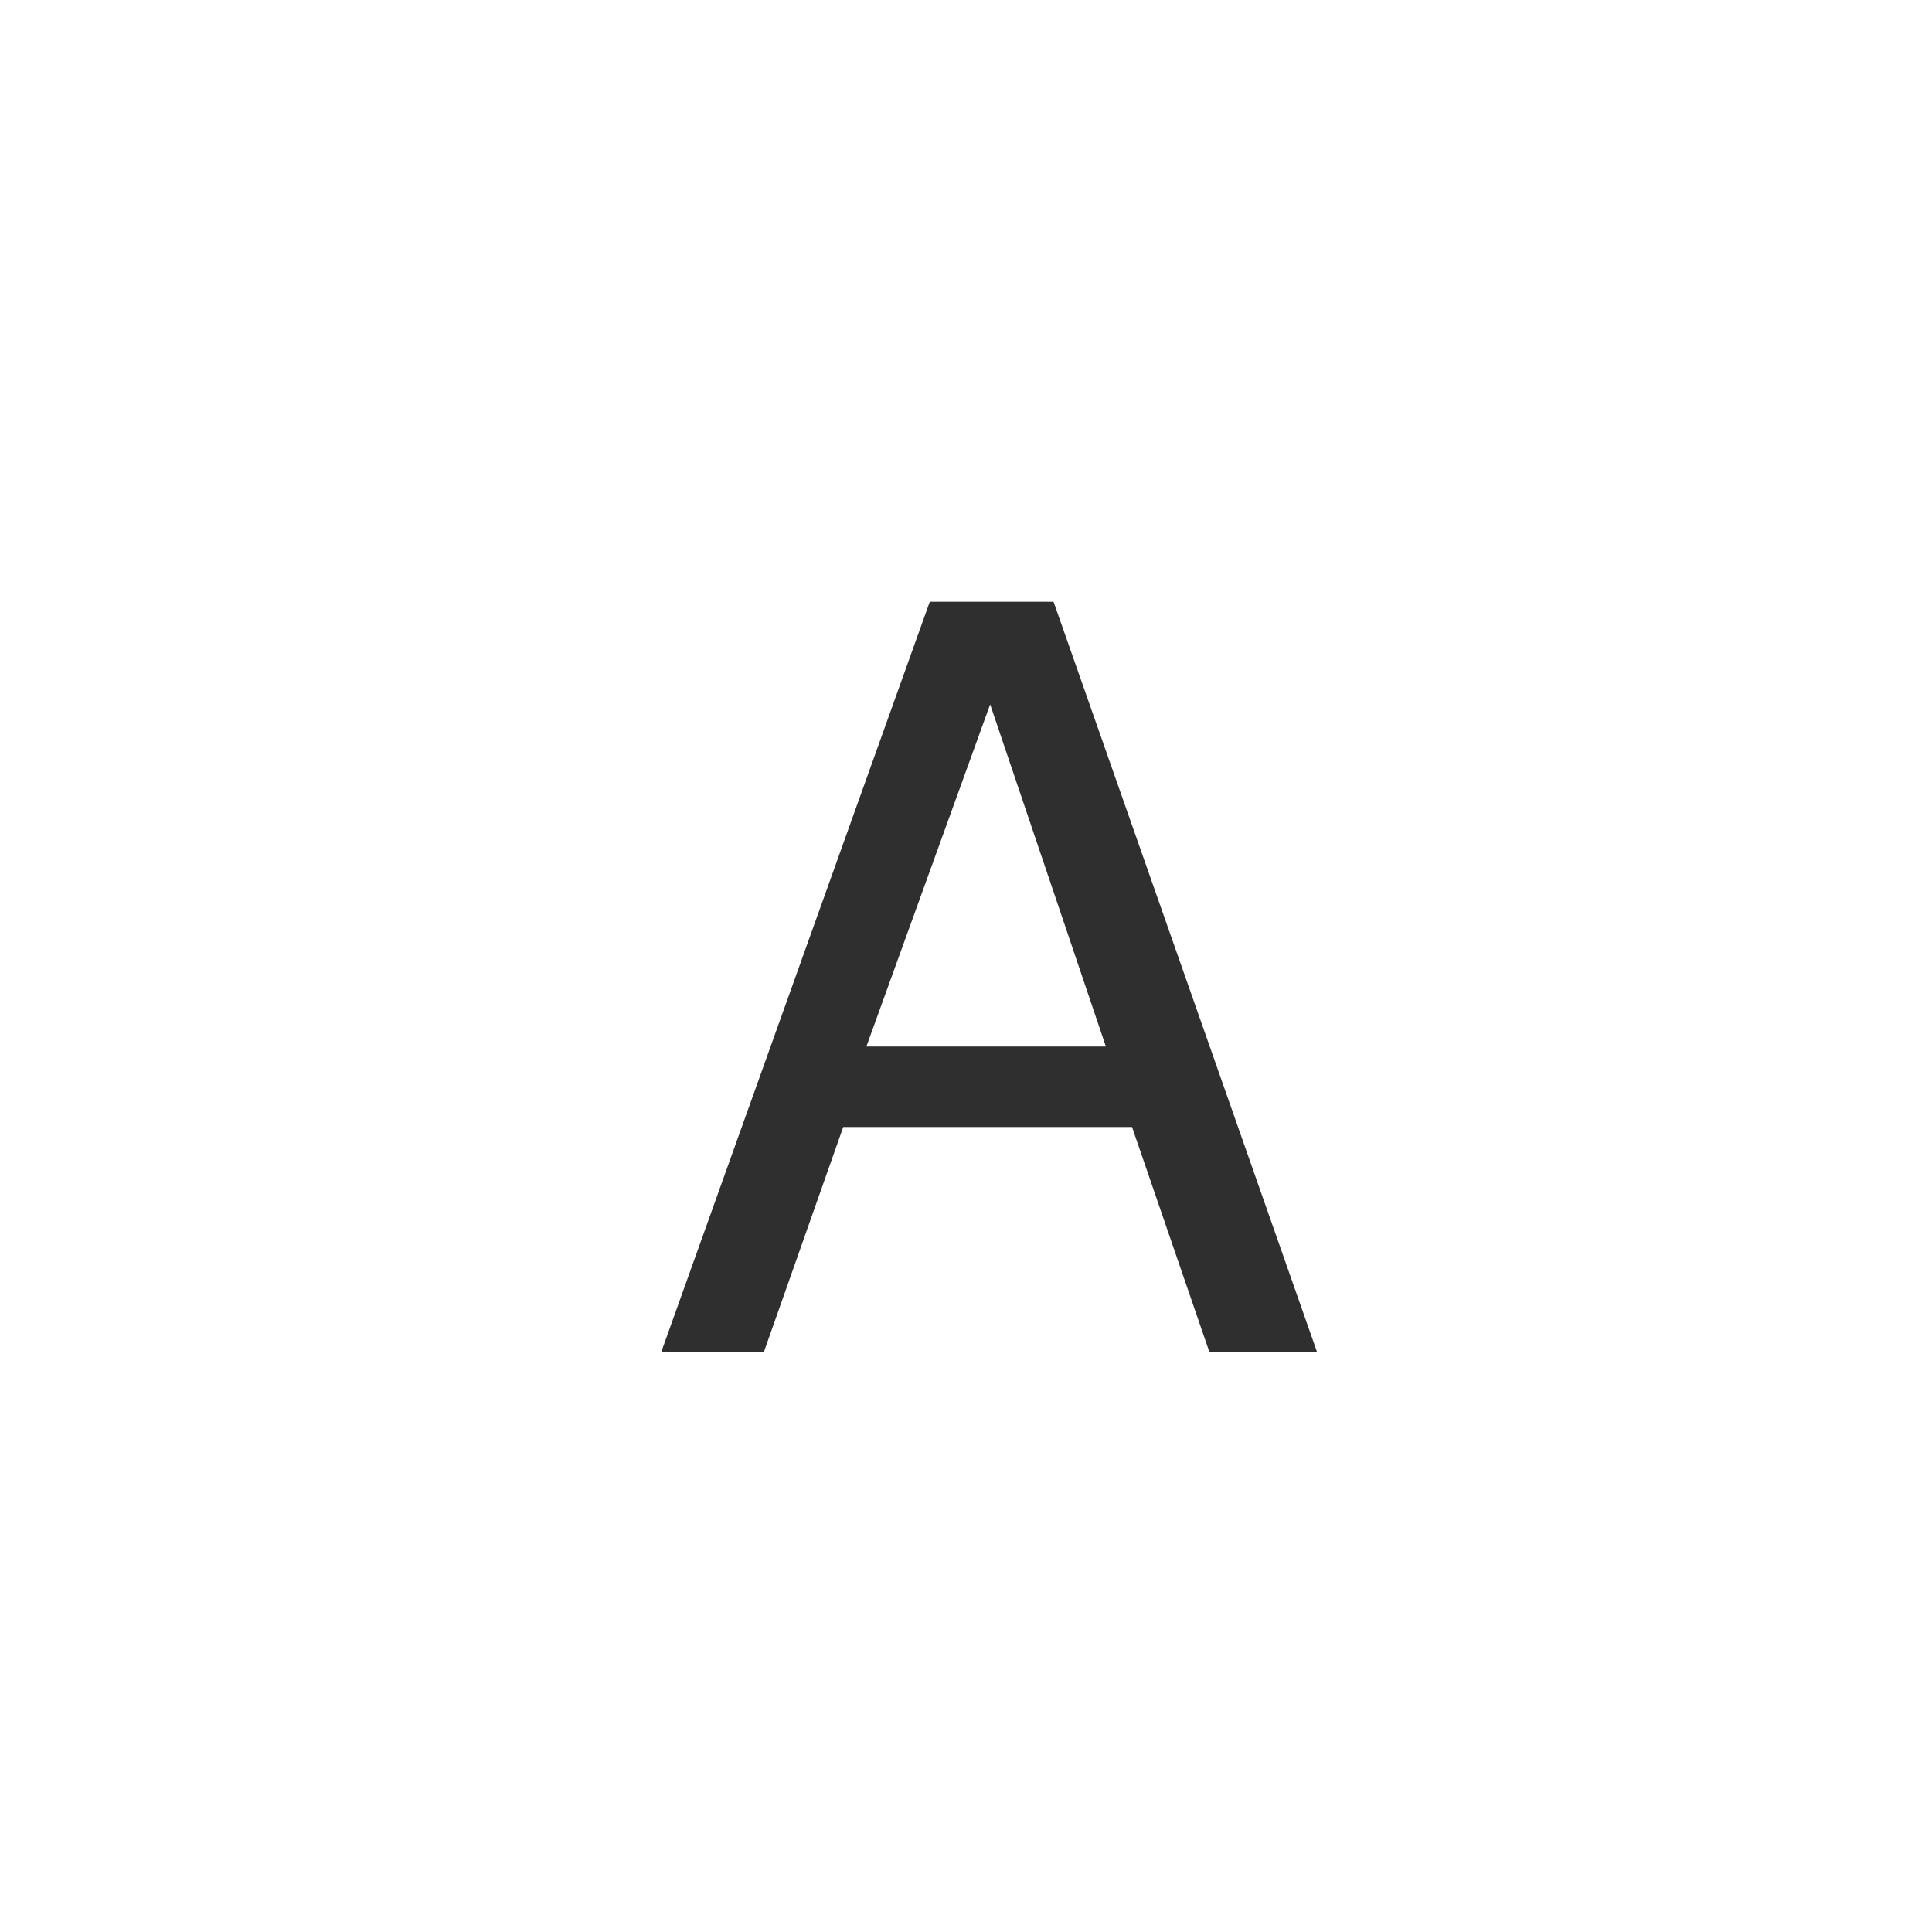
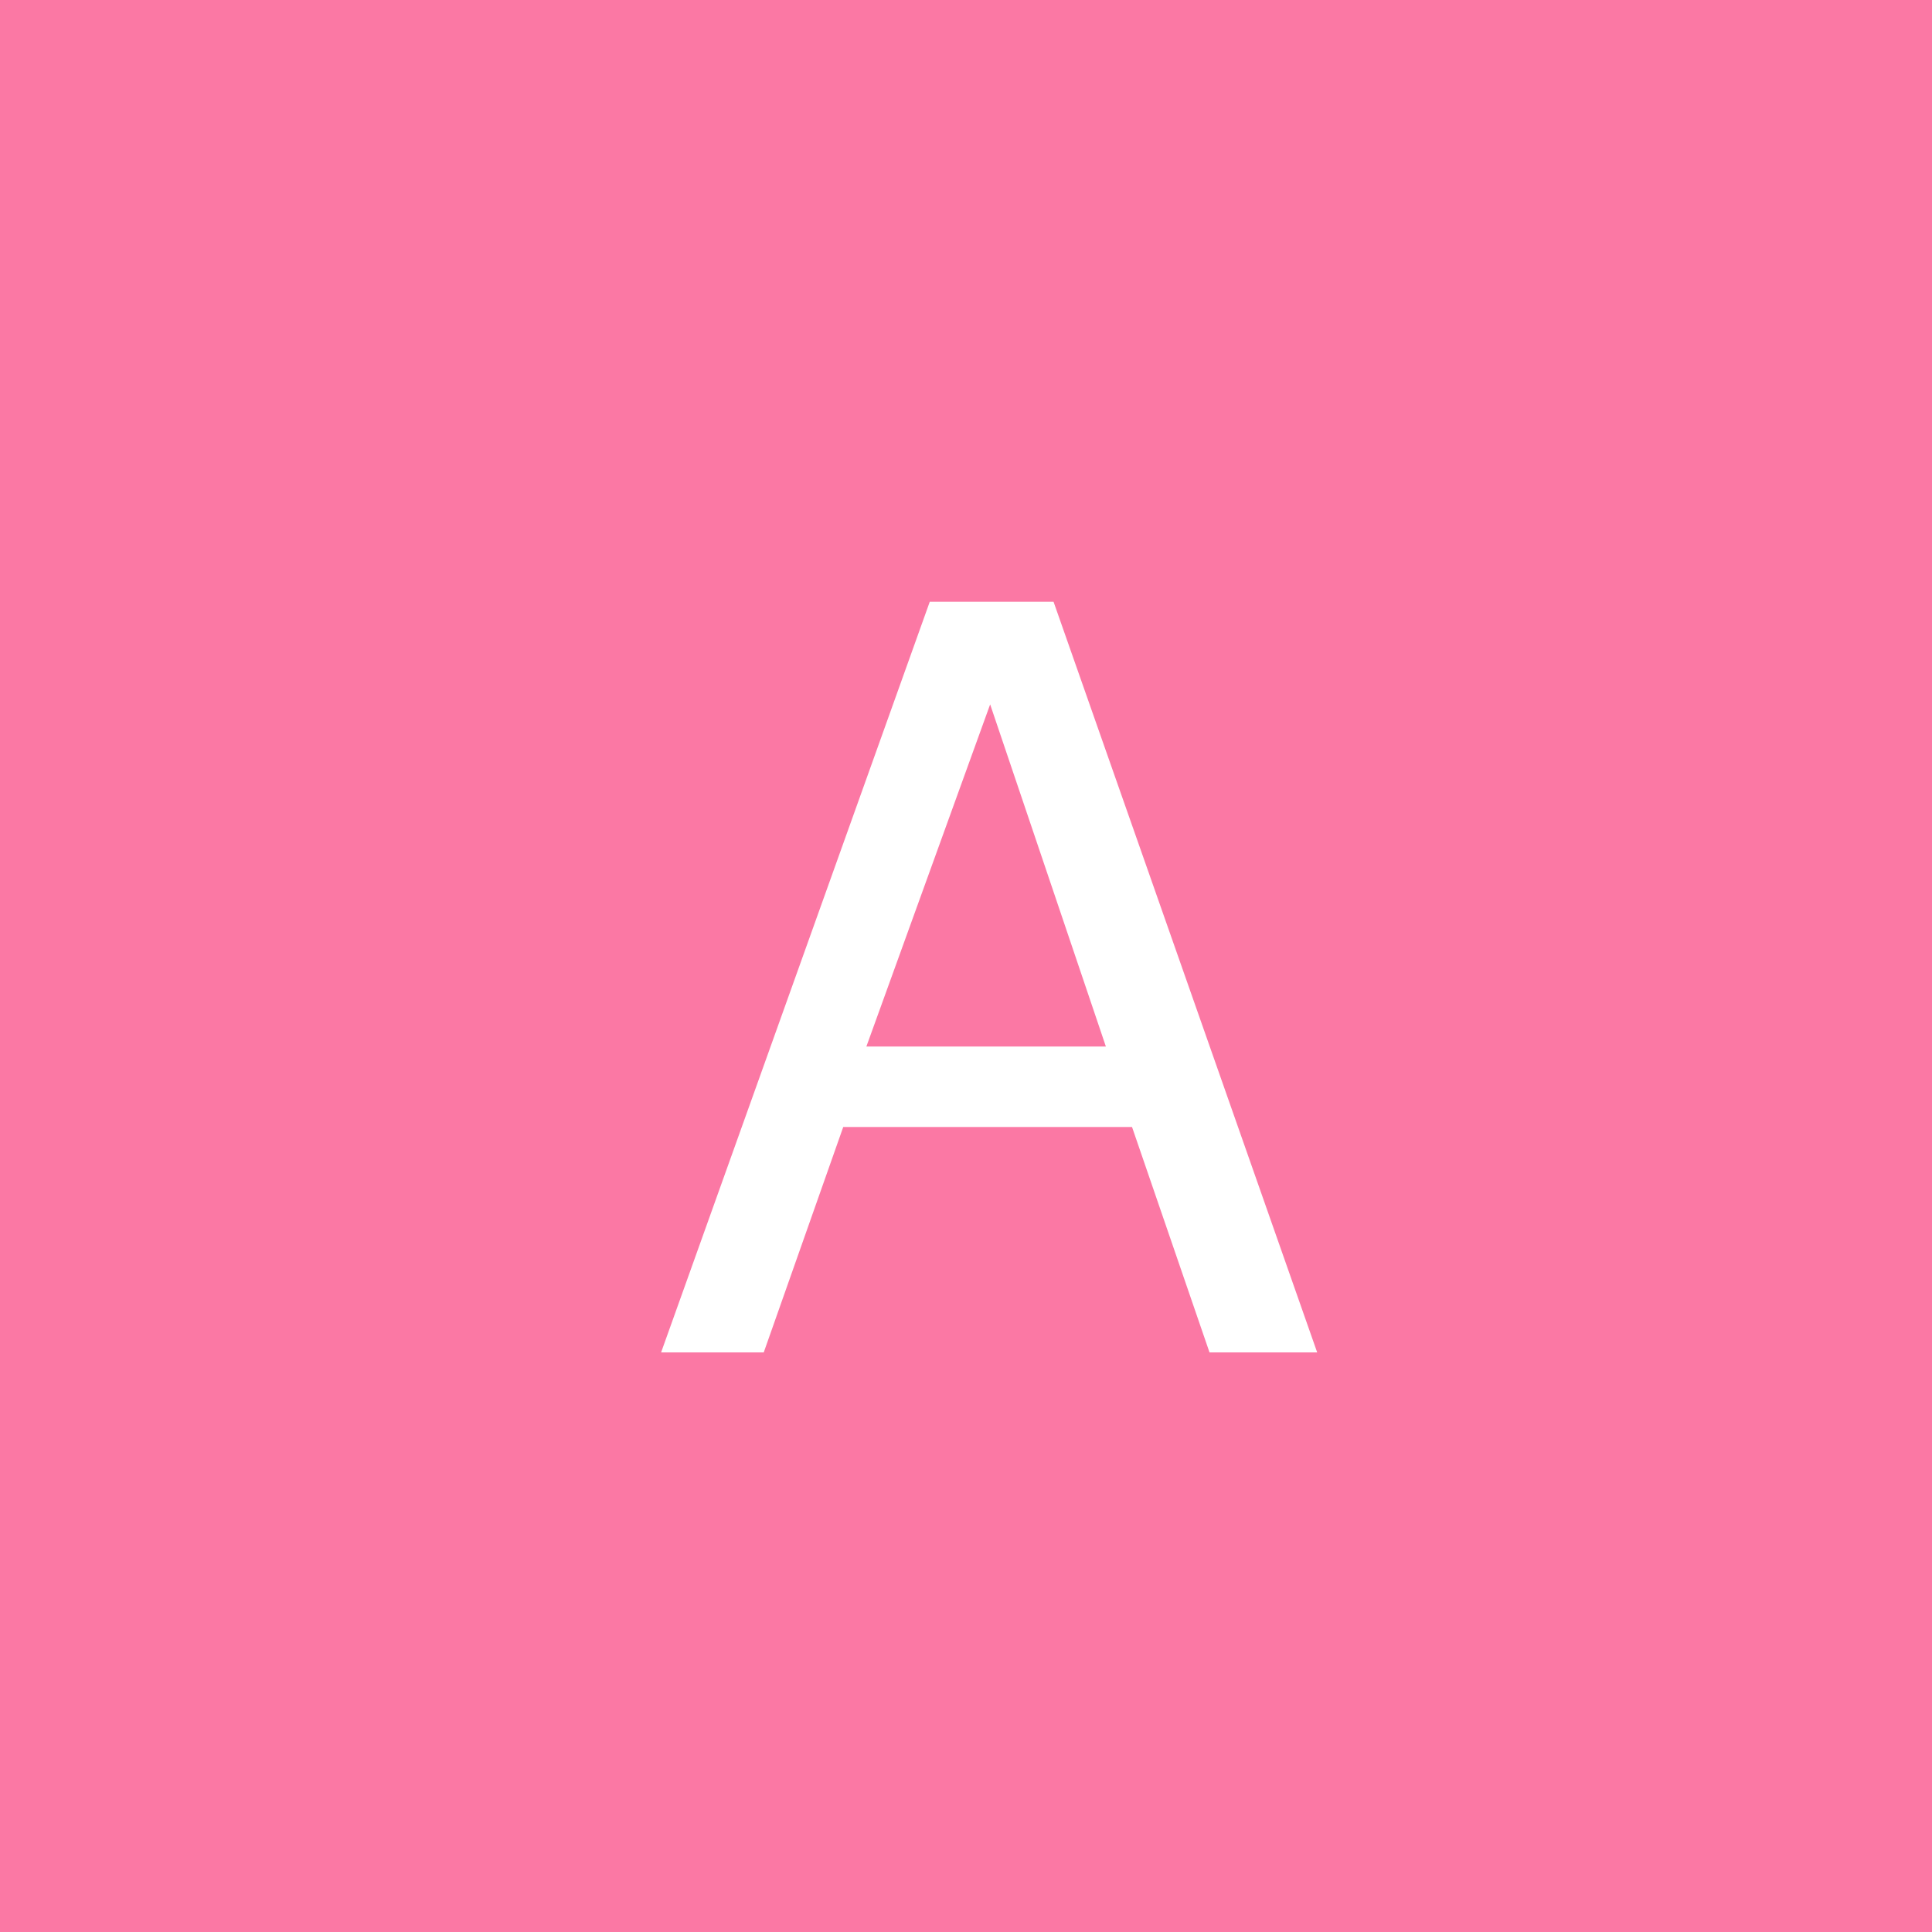
- <svg xmlns="http://www.w3.org/2000/svg" id="Group_125" data-name="Group 125" width="30" height="30" viewBox="0 0 30 30">
+ <svg xmlns="http://www.w3.org/2000/svg" id="Group_123" data-name="Group 123" width="30" height="30" viewBox="0 0 30 30">
  <g id="Group_122" data-name="Group 122">
-     <g id="Rectangle_1493" data-name="Rectangle 1493" fill="#fff" stroke="#fff" stroke-linejoin="round" stroke-width="2">
-       <rect width="30" height="30" stroke="none" />
-       <rect x="1" y="1" width="28" height="28" fill="none" />
-     </g>
+     <rect id="Rectangle_1493" data-name="Rectangle 1493" width="30" height="30" fill="#fb78a4" />
  </g>
-   <text id="A" transform="translate(10 21)" fill="#2f2f2f" font-size="16" font-family="Helvetica">
+   <text id="A" transform="translate(10 21)" fill="#fff" font-size="16" font-family="Helvetica">
    <tspan x="0" y="0">A</tspan>
  </text>
</svg>
